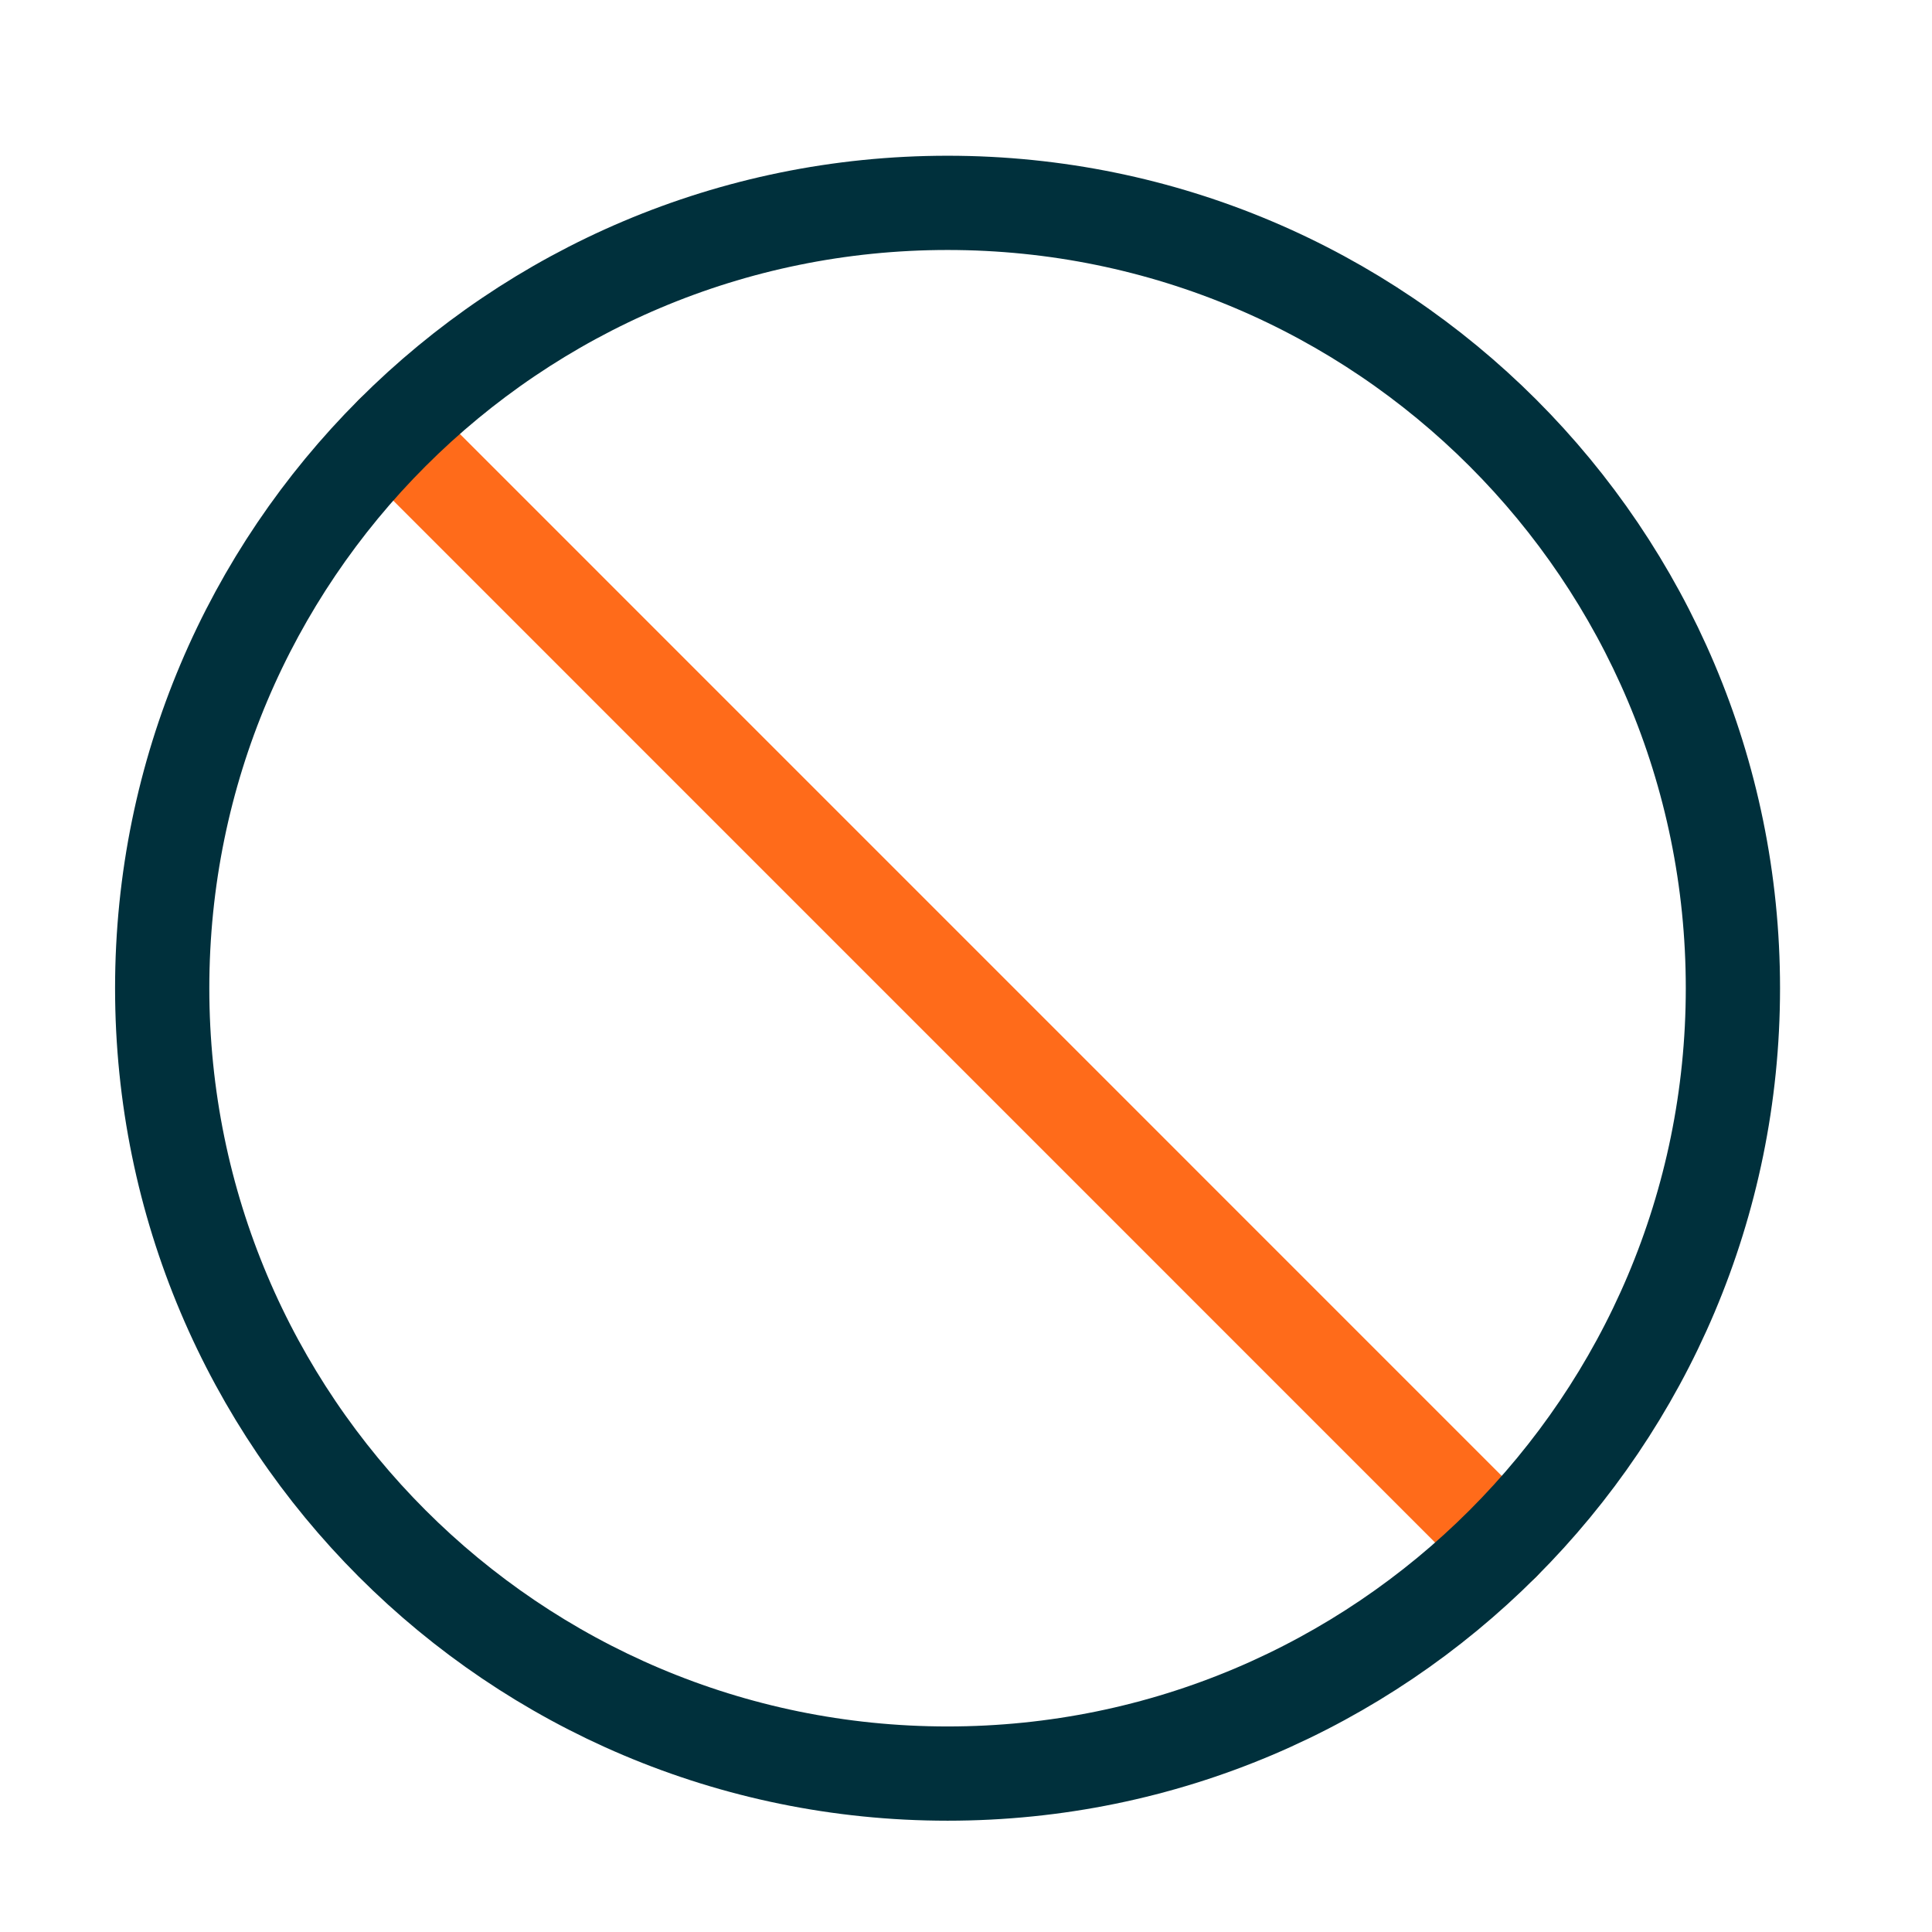
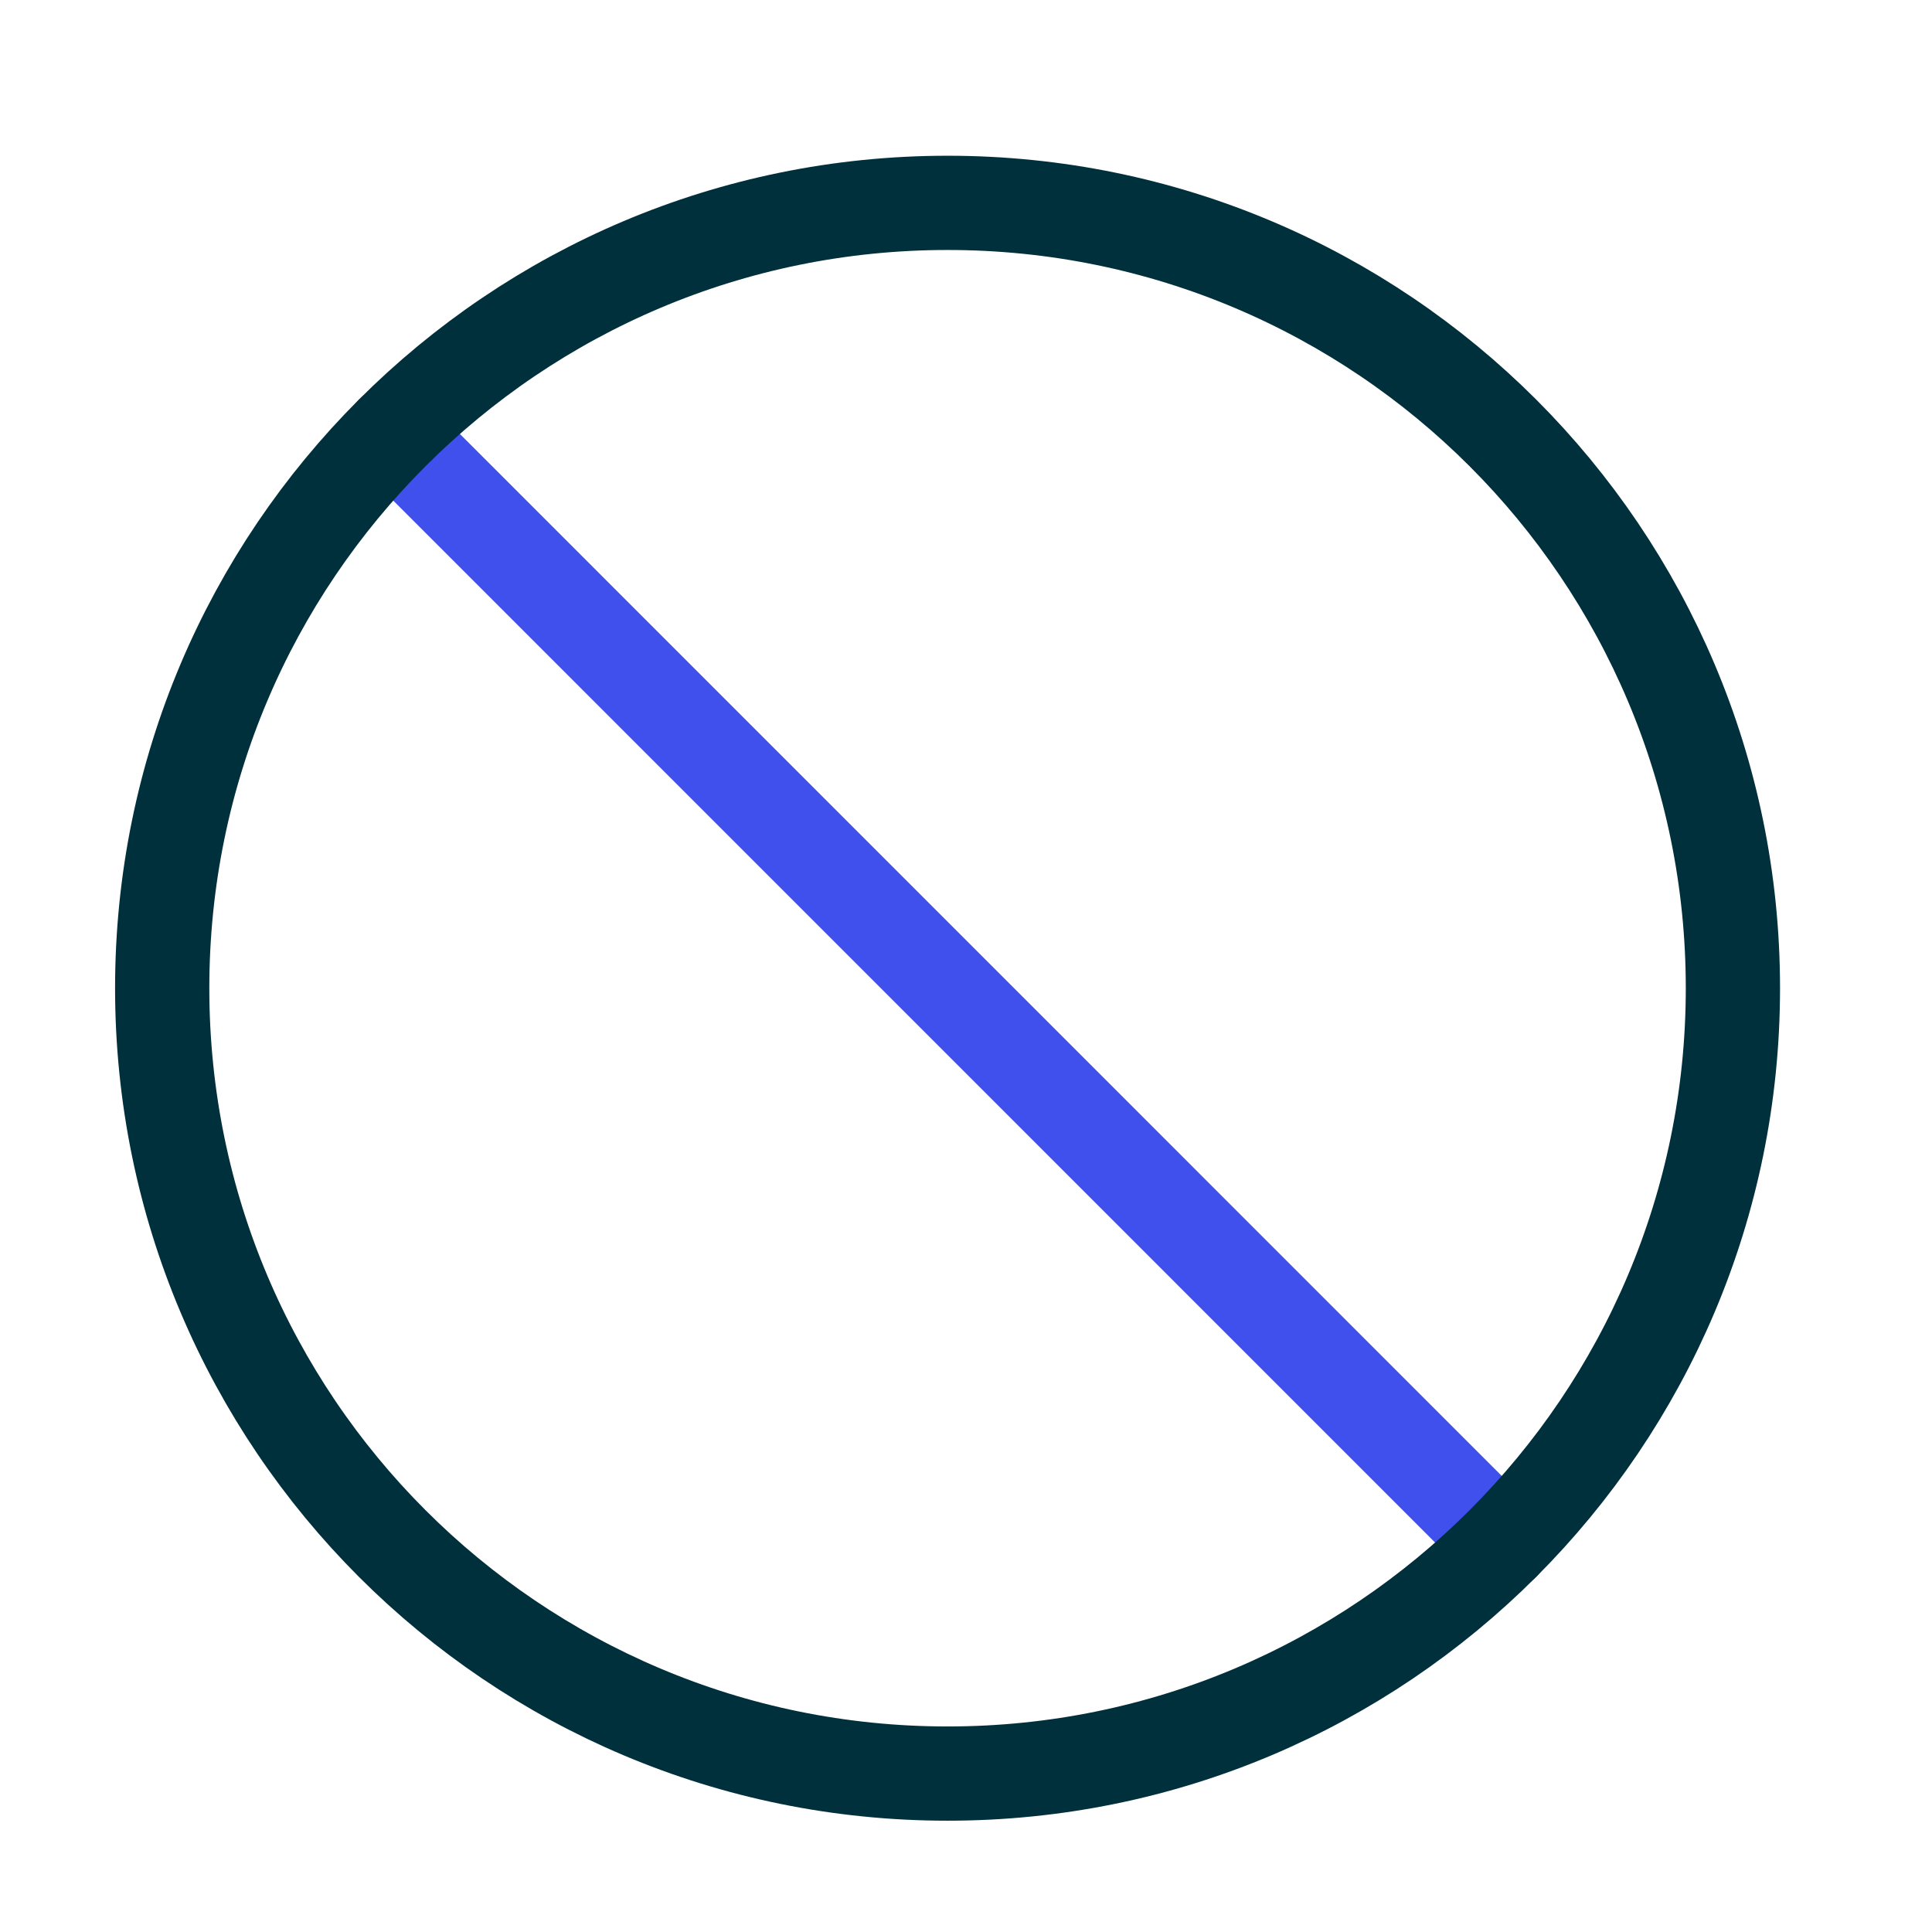
<svg xmlns="http://www.w3.org/2000/svg" width="41" height="41" viewBox="0 0 41 41" fill="none">
-   <path d="M8.324 9.188L31.892 32.758" stroke="#FF6B1A" stroke-width="2" stroke-linecap="round" stroke-linejoin="round" />
+   <path d="M8.324 9.188L31.892 32.758" stroke="#3F50EC" stroke-width="2" stroke-linecap="round" stroke-linejoin="round" />
  <path d="M20.109 37.638C29.313 37.638 36.775 30.176 36.775 20.971C36.775 11.767 29.313 4.305 20.109 4.305C10.904 4.305 3.442 11.767 3.442 20.971C3.442 30.176 10.904 37.638 20.109 37.638Z" stroke="#00303C" stroke-width="2" stroke-linecap="round" stroke-linejoin="round" />
</svg>
